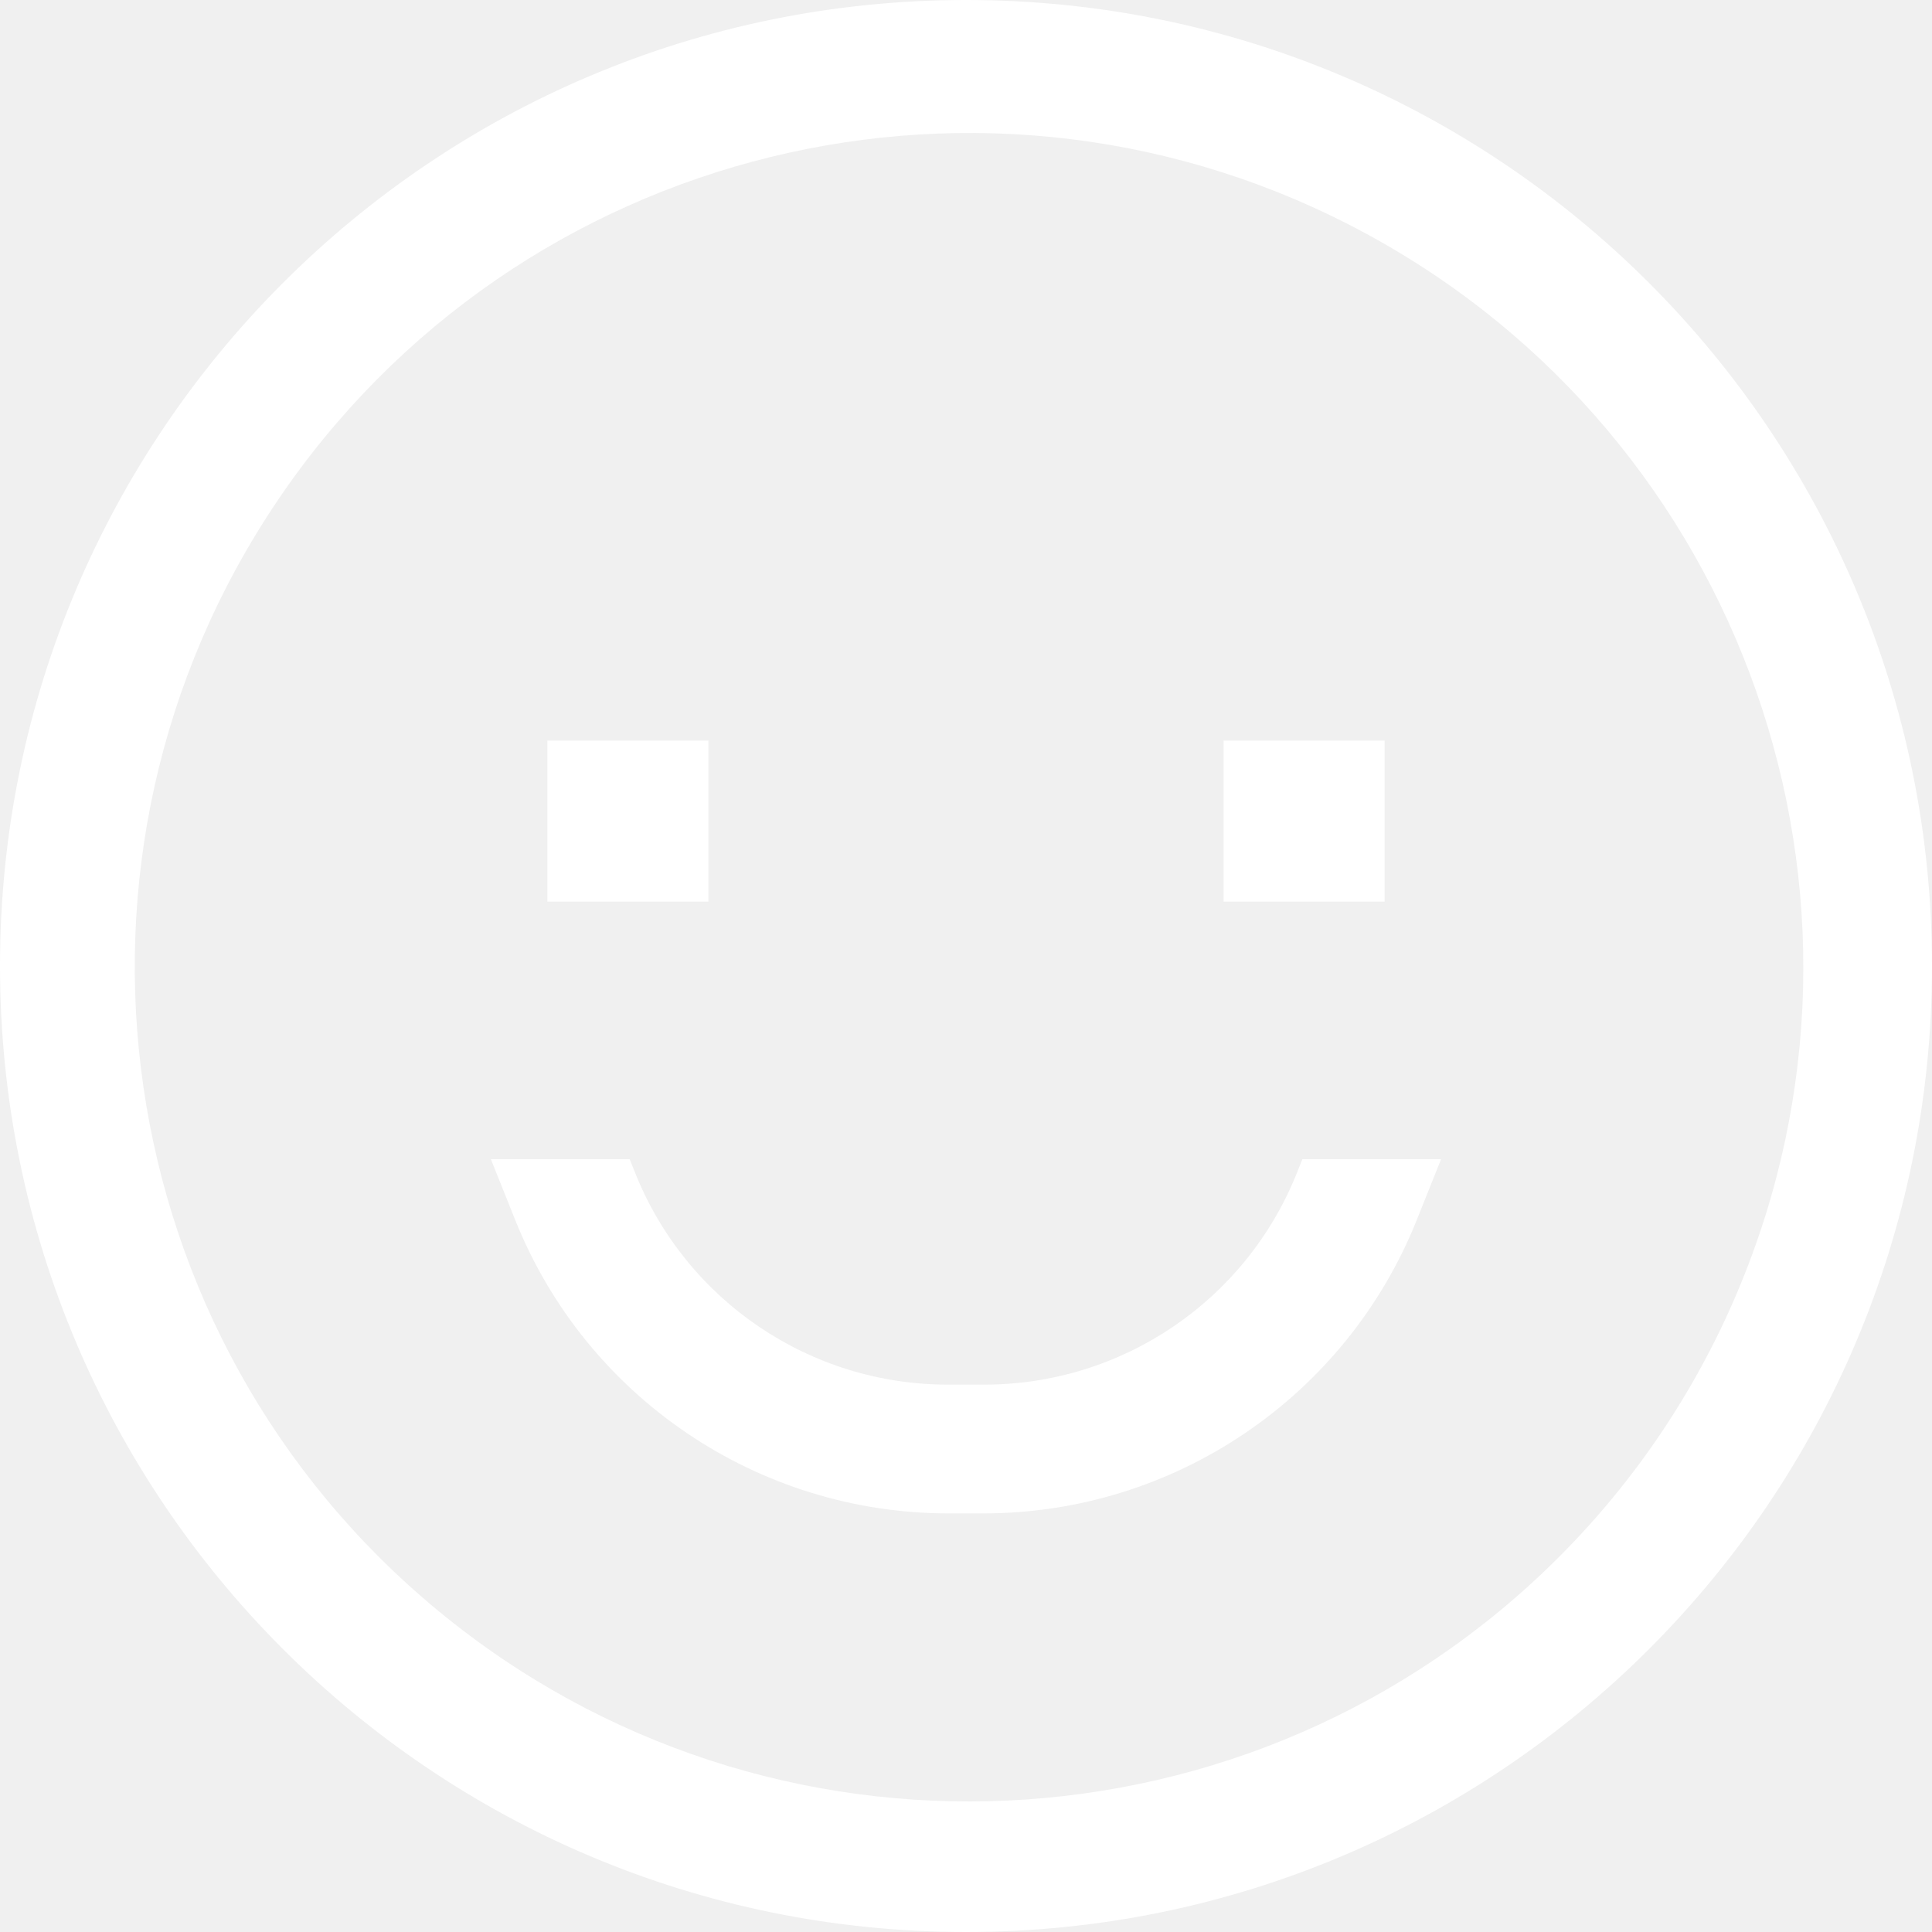
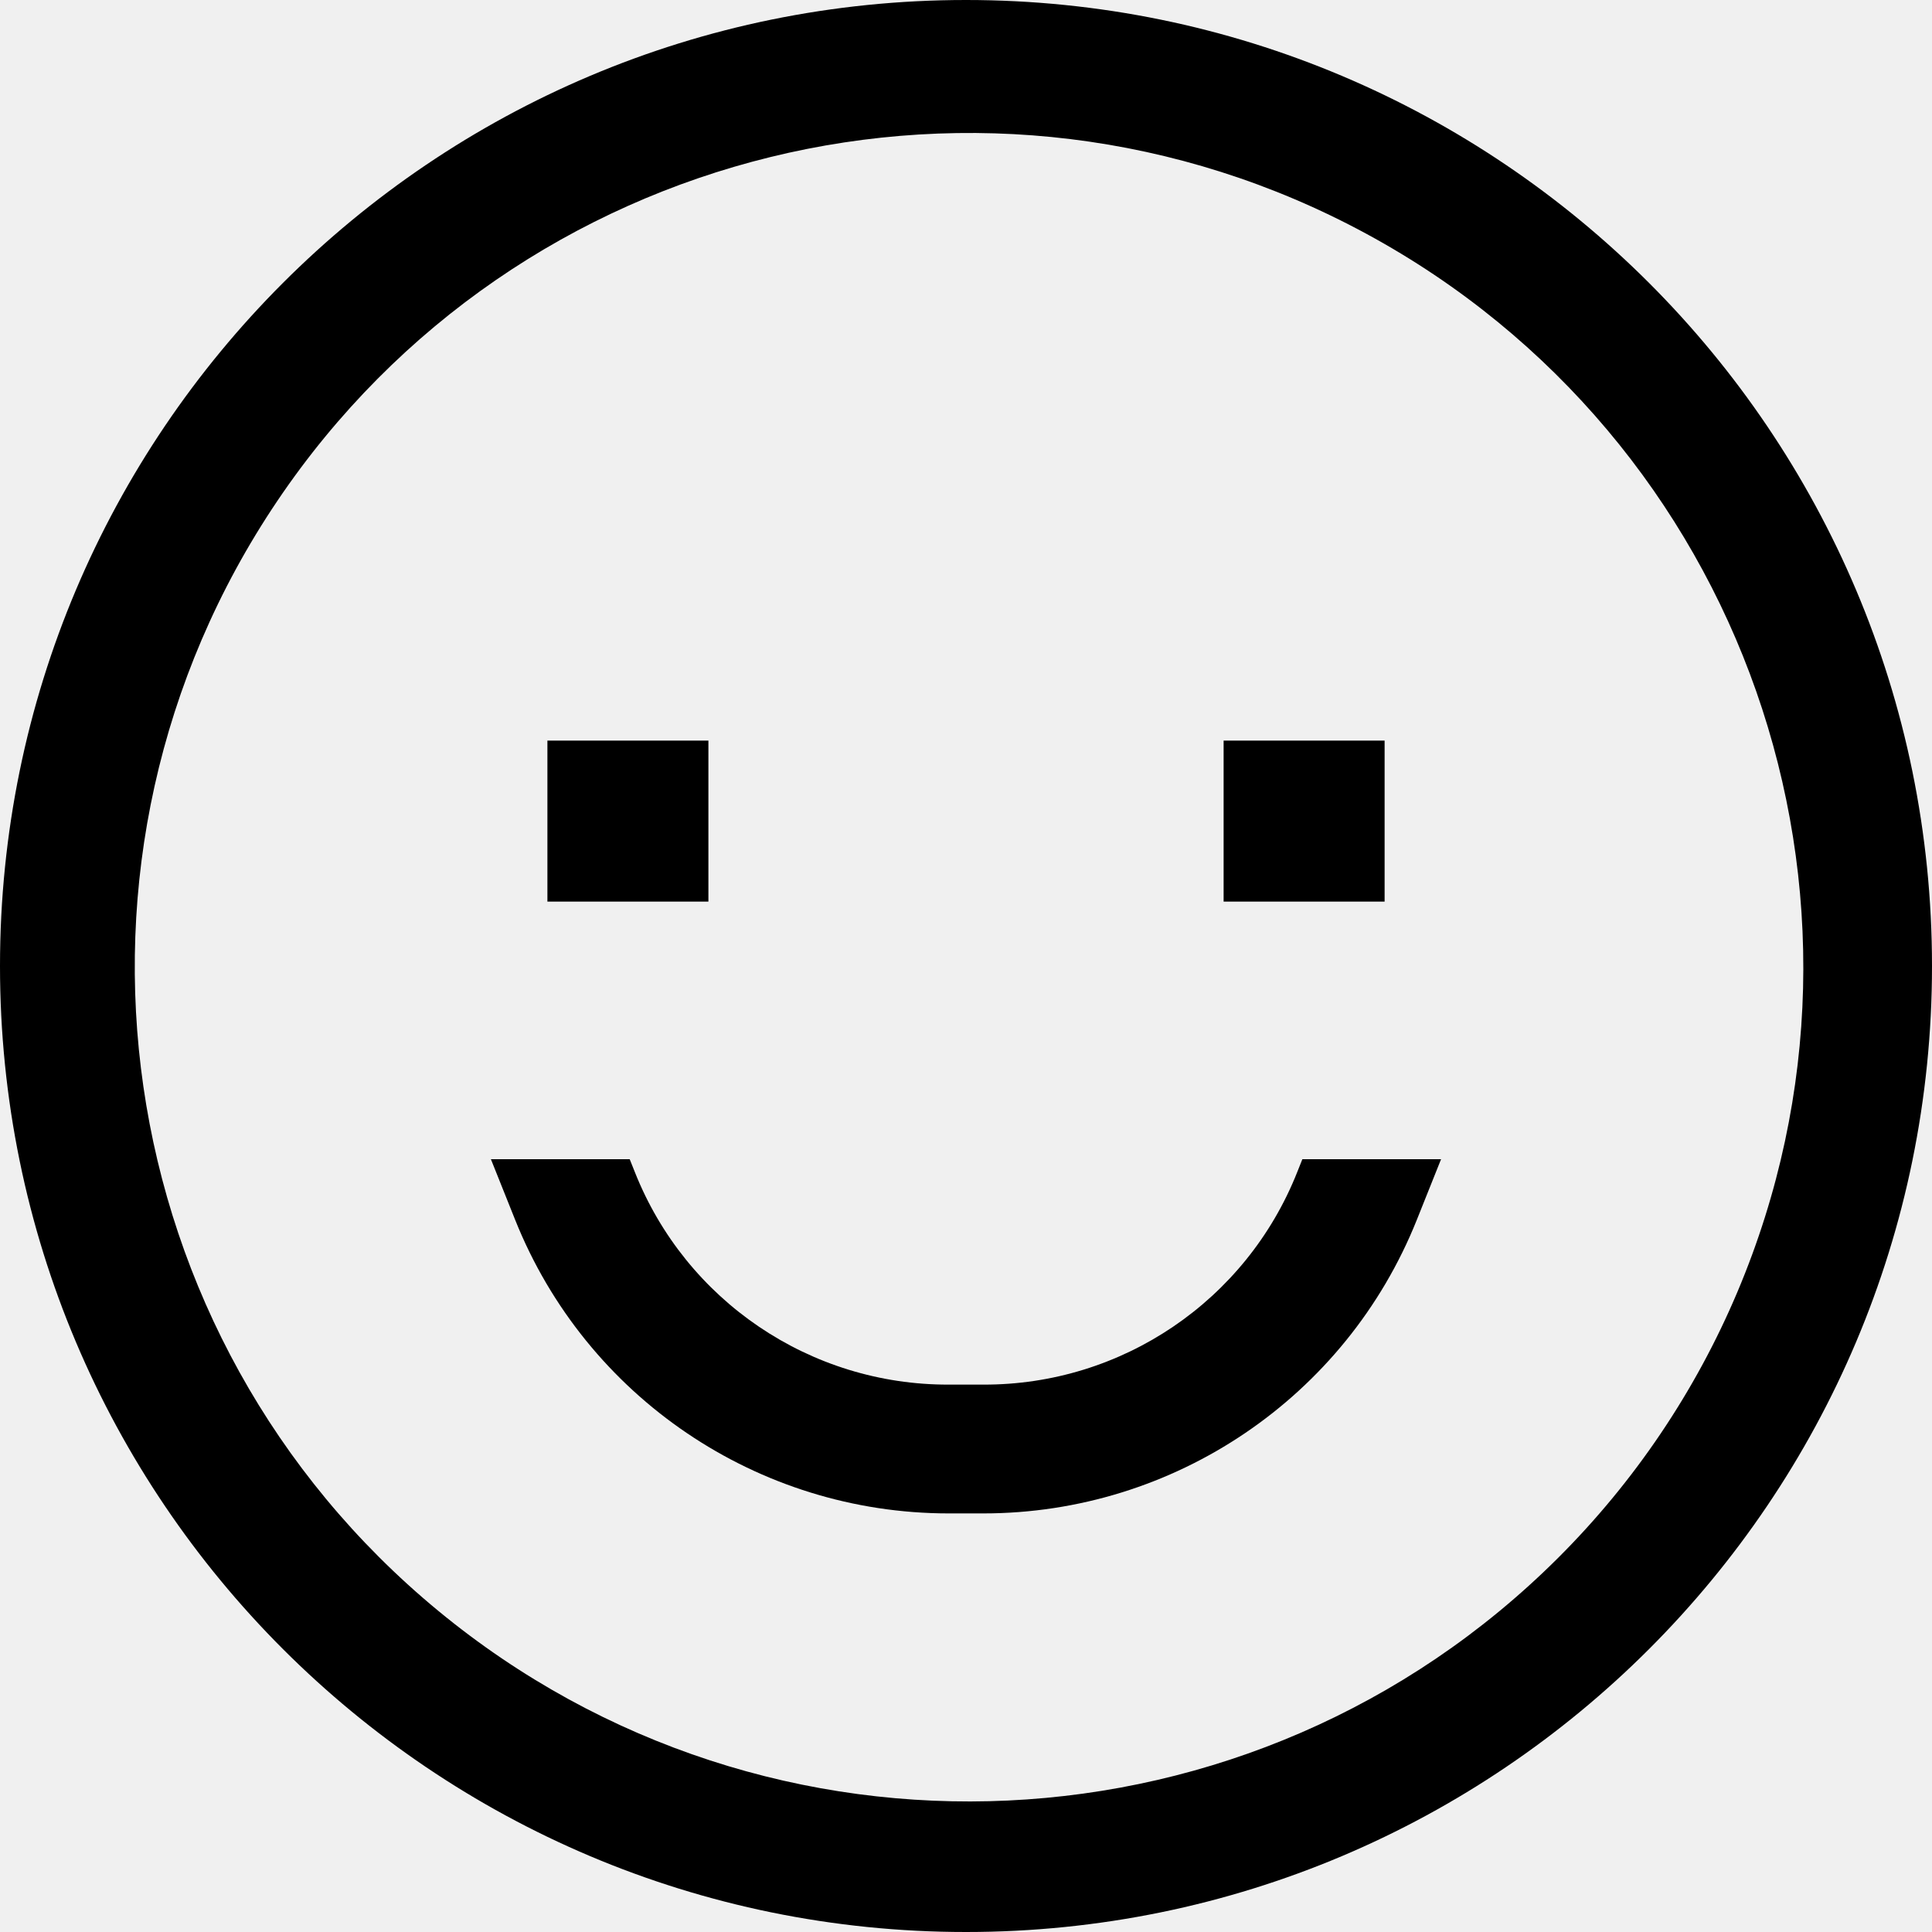
<svg xmlns="http://www.w3.org/2000/svg" width="100.668" height="100.668" viewBox="0 0 100.668 100.668">
  <g id="Icon_core-smile" data-name="Icon core-smile" transform="translate(-1.125 -1.125)">
-     <path id="Tracciato_973" data-name="Tracciato 973" d="M51.459,1.125a50.334,50.334,0,1,0,50.334,50.334A50.334,50.334,0,0,0,51.459,1.125Zm30.846,81.18a43.466,43.466,0,1,1,9.351-13.868,43.466,43.466,0,0,1-9.351,13.868Z" fill="#fff" />
-     <path id="Tracciato_974" data-name="Tracciato 974" d="M12.644,14.062h8.389v8.389H12.644Zm35.234,0h8.389v8.389H47.878Zm3.836,22.483A17.533,17.533,0,0,1,35.357,47.619h-1.8A17.533,17.533,0,0,1,17.2,36.545l-.268-.671H9.7l1.265,3.163A24.328,24.328,0,0,0,33.553,54.33h1.8A24.328,24.328,0,0,0,57.944,39.037l1.265-3.164H51.982Z" transform="translate(17.004 25.652)" fill="#fff" />
+     <path id="Tracciato_973" data-name="Tracciato 973" d="M51.459,1.125a50.334,50.334,0,1,0,50.334,50.334A50.334,50.334,0,0,0,51.459,1.125Zm30.846,81.18a43.466,43.466,0,1,1,9.351-13.868,43.466,43.466,0,0,1-9.351,13.868Z" fill="#000" />
+     <path id="Tracciato_974" data-name="Tracciato 974" d="M12.644,14.062h8.389v8.389H12.644Zm35.234,0h8.389v8.389H47.878Zm3.836,22.483A17.533,17.533,0,0,1,35.357,47.619h-1.8A17.533,17.533,0,0,1,17.2,36.545l-.268-.671H9.7l1.265,3.163A24.328,24.328,0,0,0,33.553,54.33h1.8A24.328,24.328,0,0,0,57.944,39.037l1.265-3.164H51.982Z" transform="translate(17.004 25.652)" fill="#000" />
  </g>
</svg>
